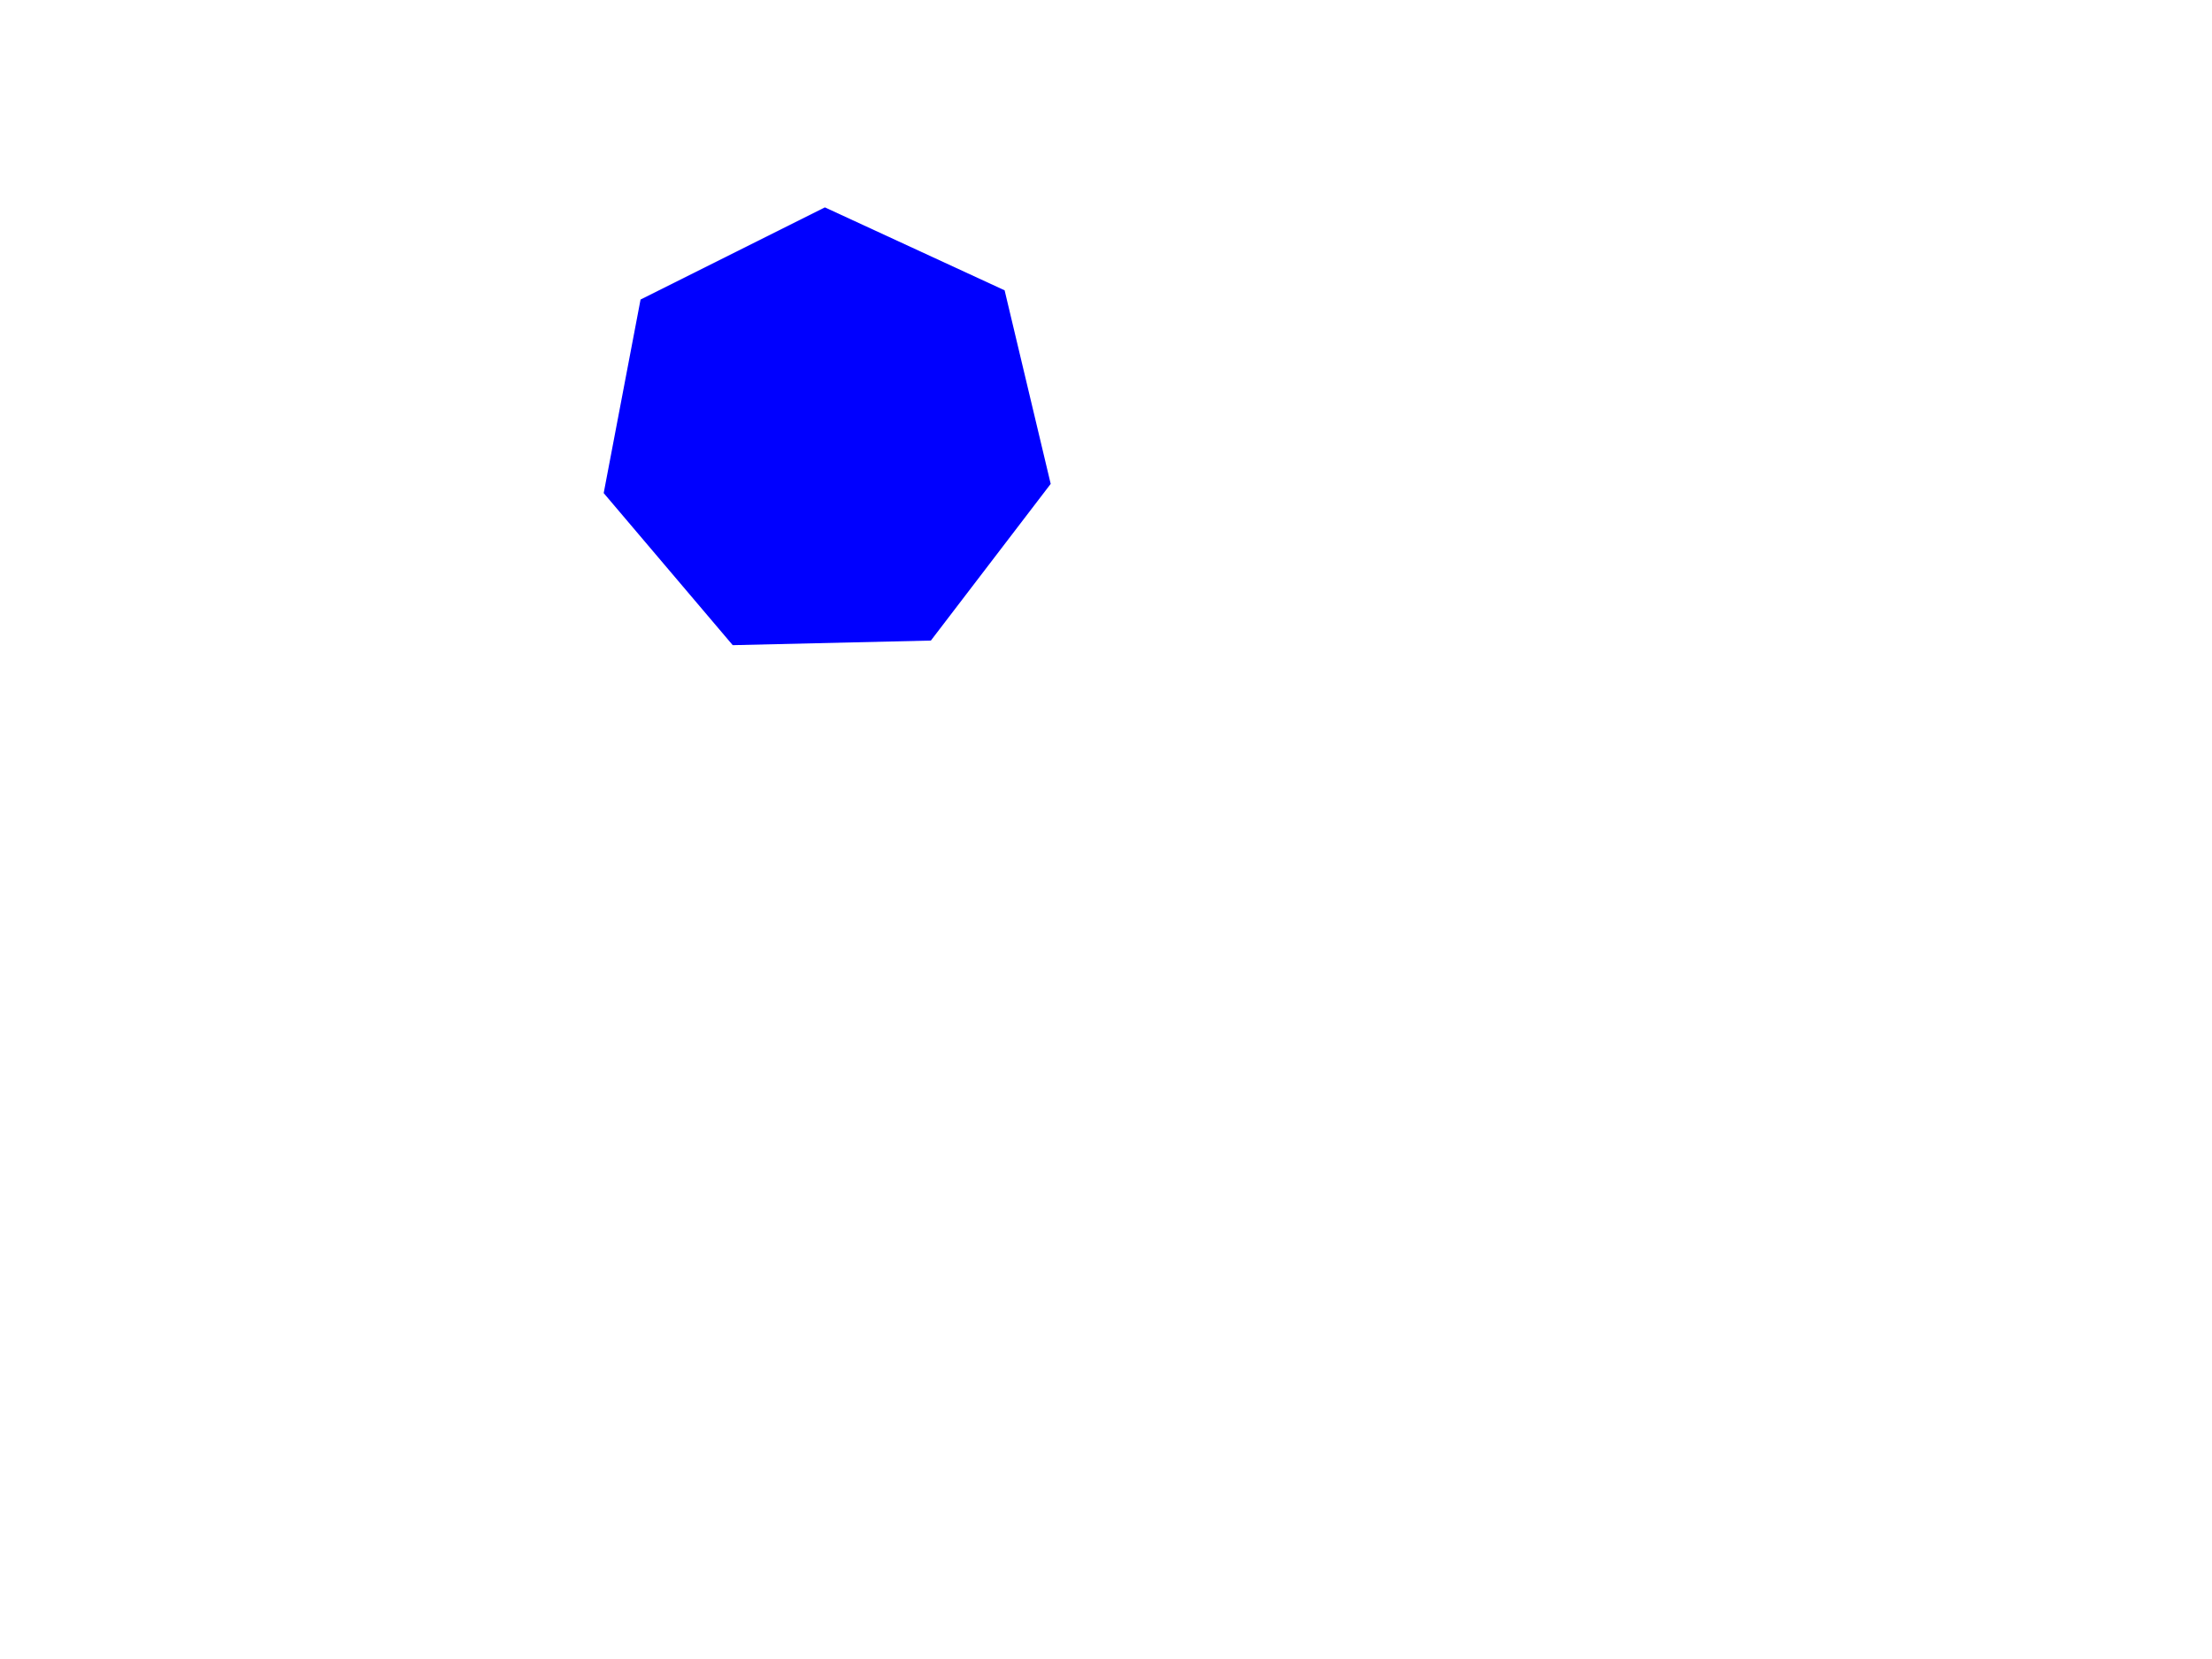
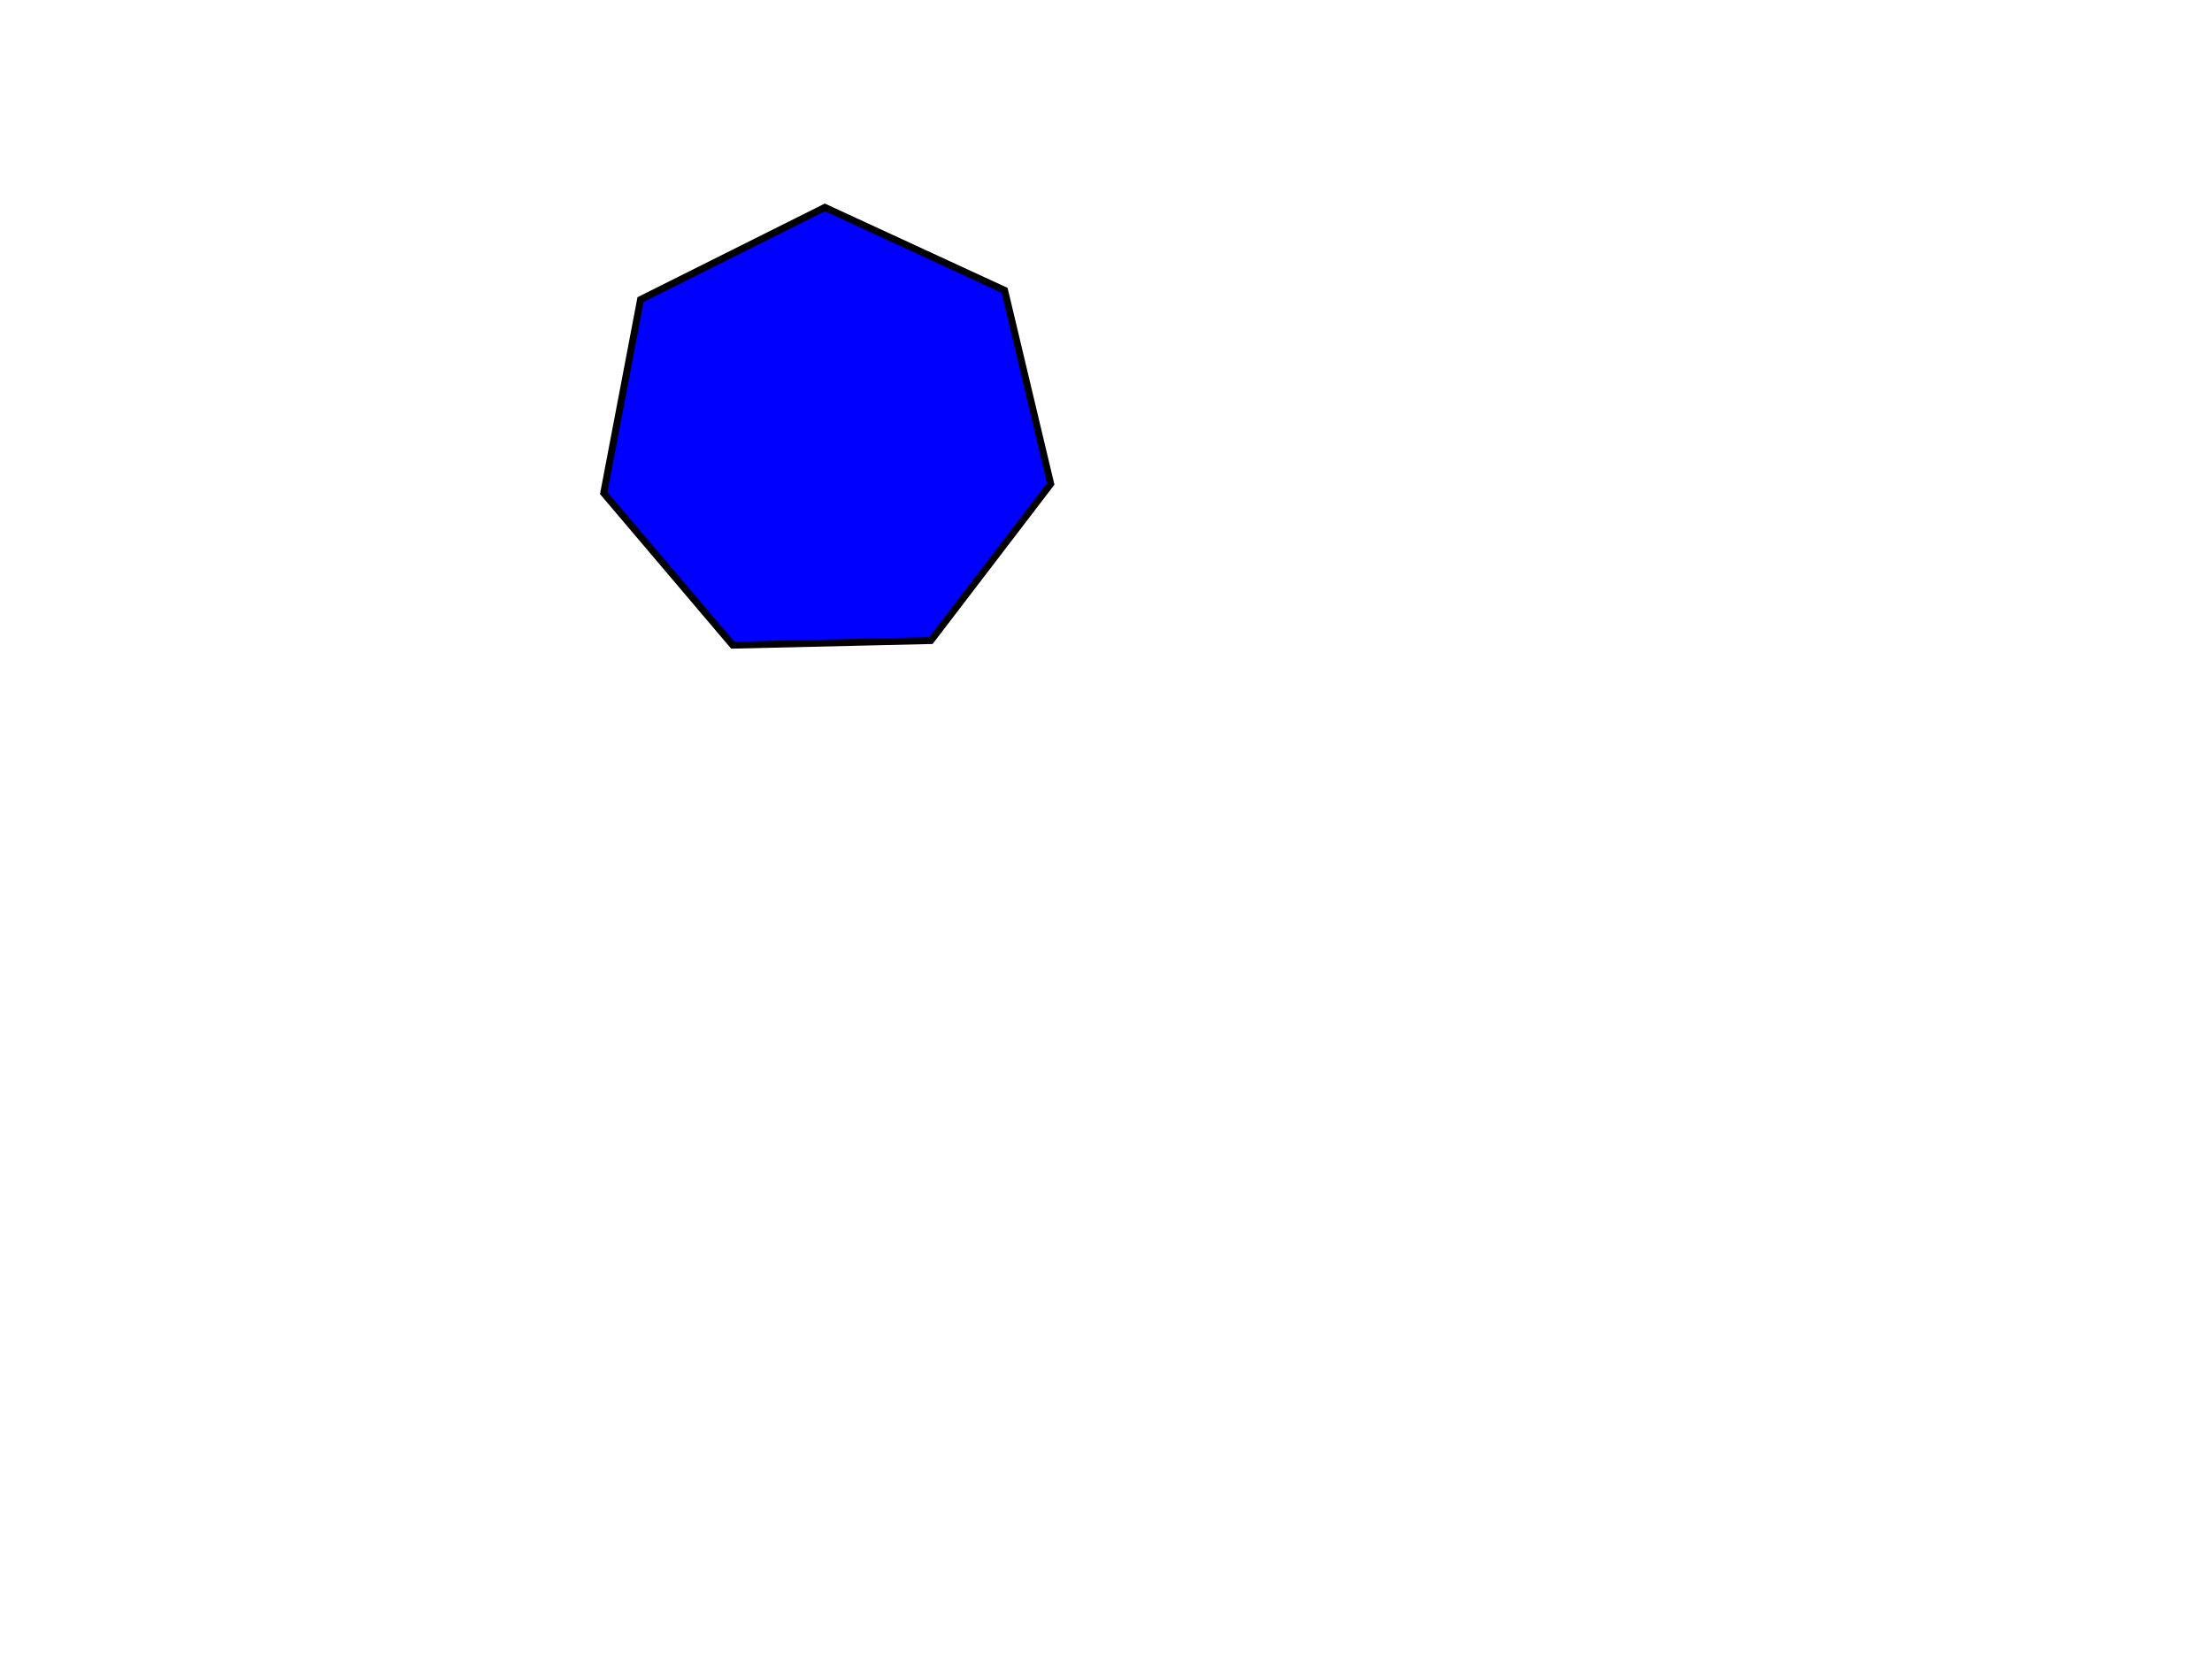
<svg xmlns="http://www.w3.org/2000/svg" xmlns:html="http://www.w3.org/1999/xhtml" viewBox="0 0 480 360">
-   <g id="testmeta">
-     <html:link rel="author" title="Skef Iterum" href="https://github.com/skef/" />
-   </g>
-   <g id="test-body-reference">
-     <path stroke="none" fill="blue" d="M179 45l39 18l10 42l-26 34l-43 1l-28 -33l8 -42z" />
-   </g>
+   <html:link rel="author" title="Skef Iterum" href="https://github.com/skef/" />
+   <path stroke="black" stroke-width="1.5" fill="blue" d="M179 45l39 18l10 42l-26 34l-43 1l-28 -33l8 -42z" />
</svg>
